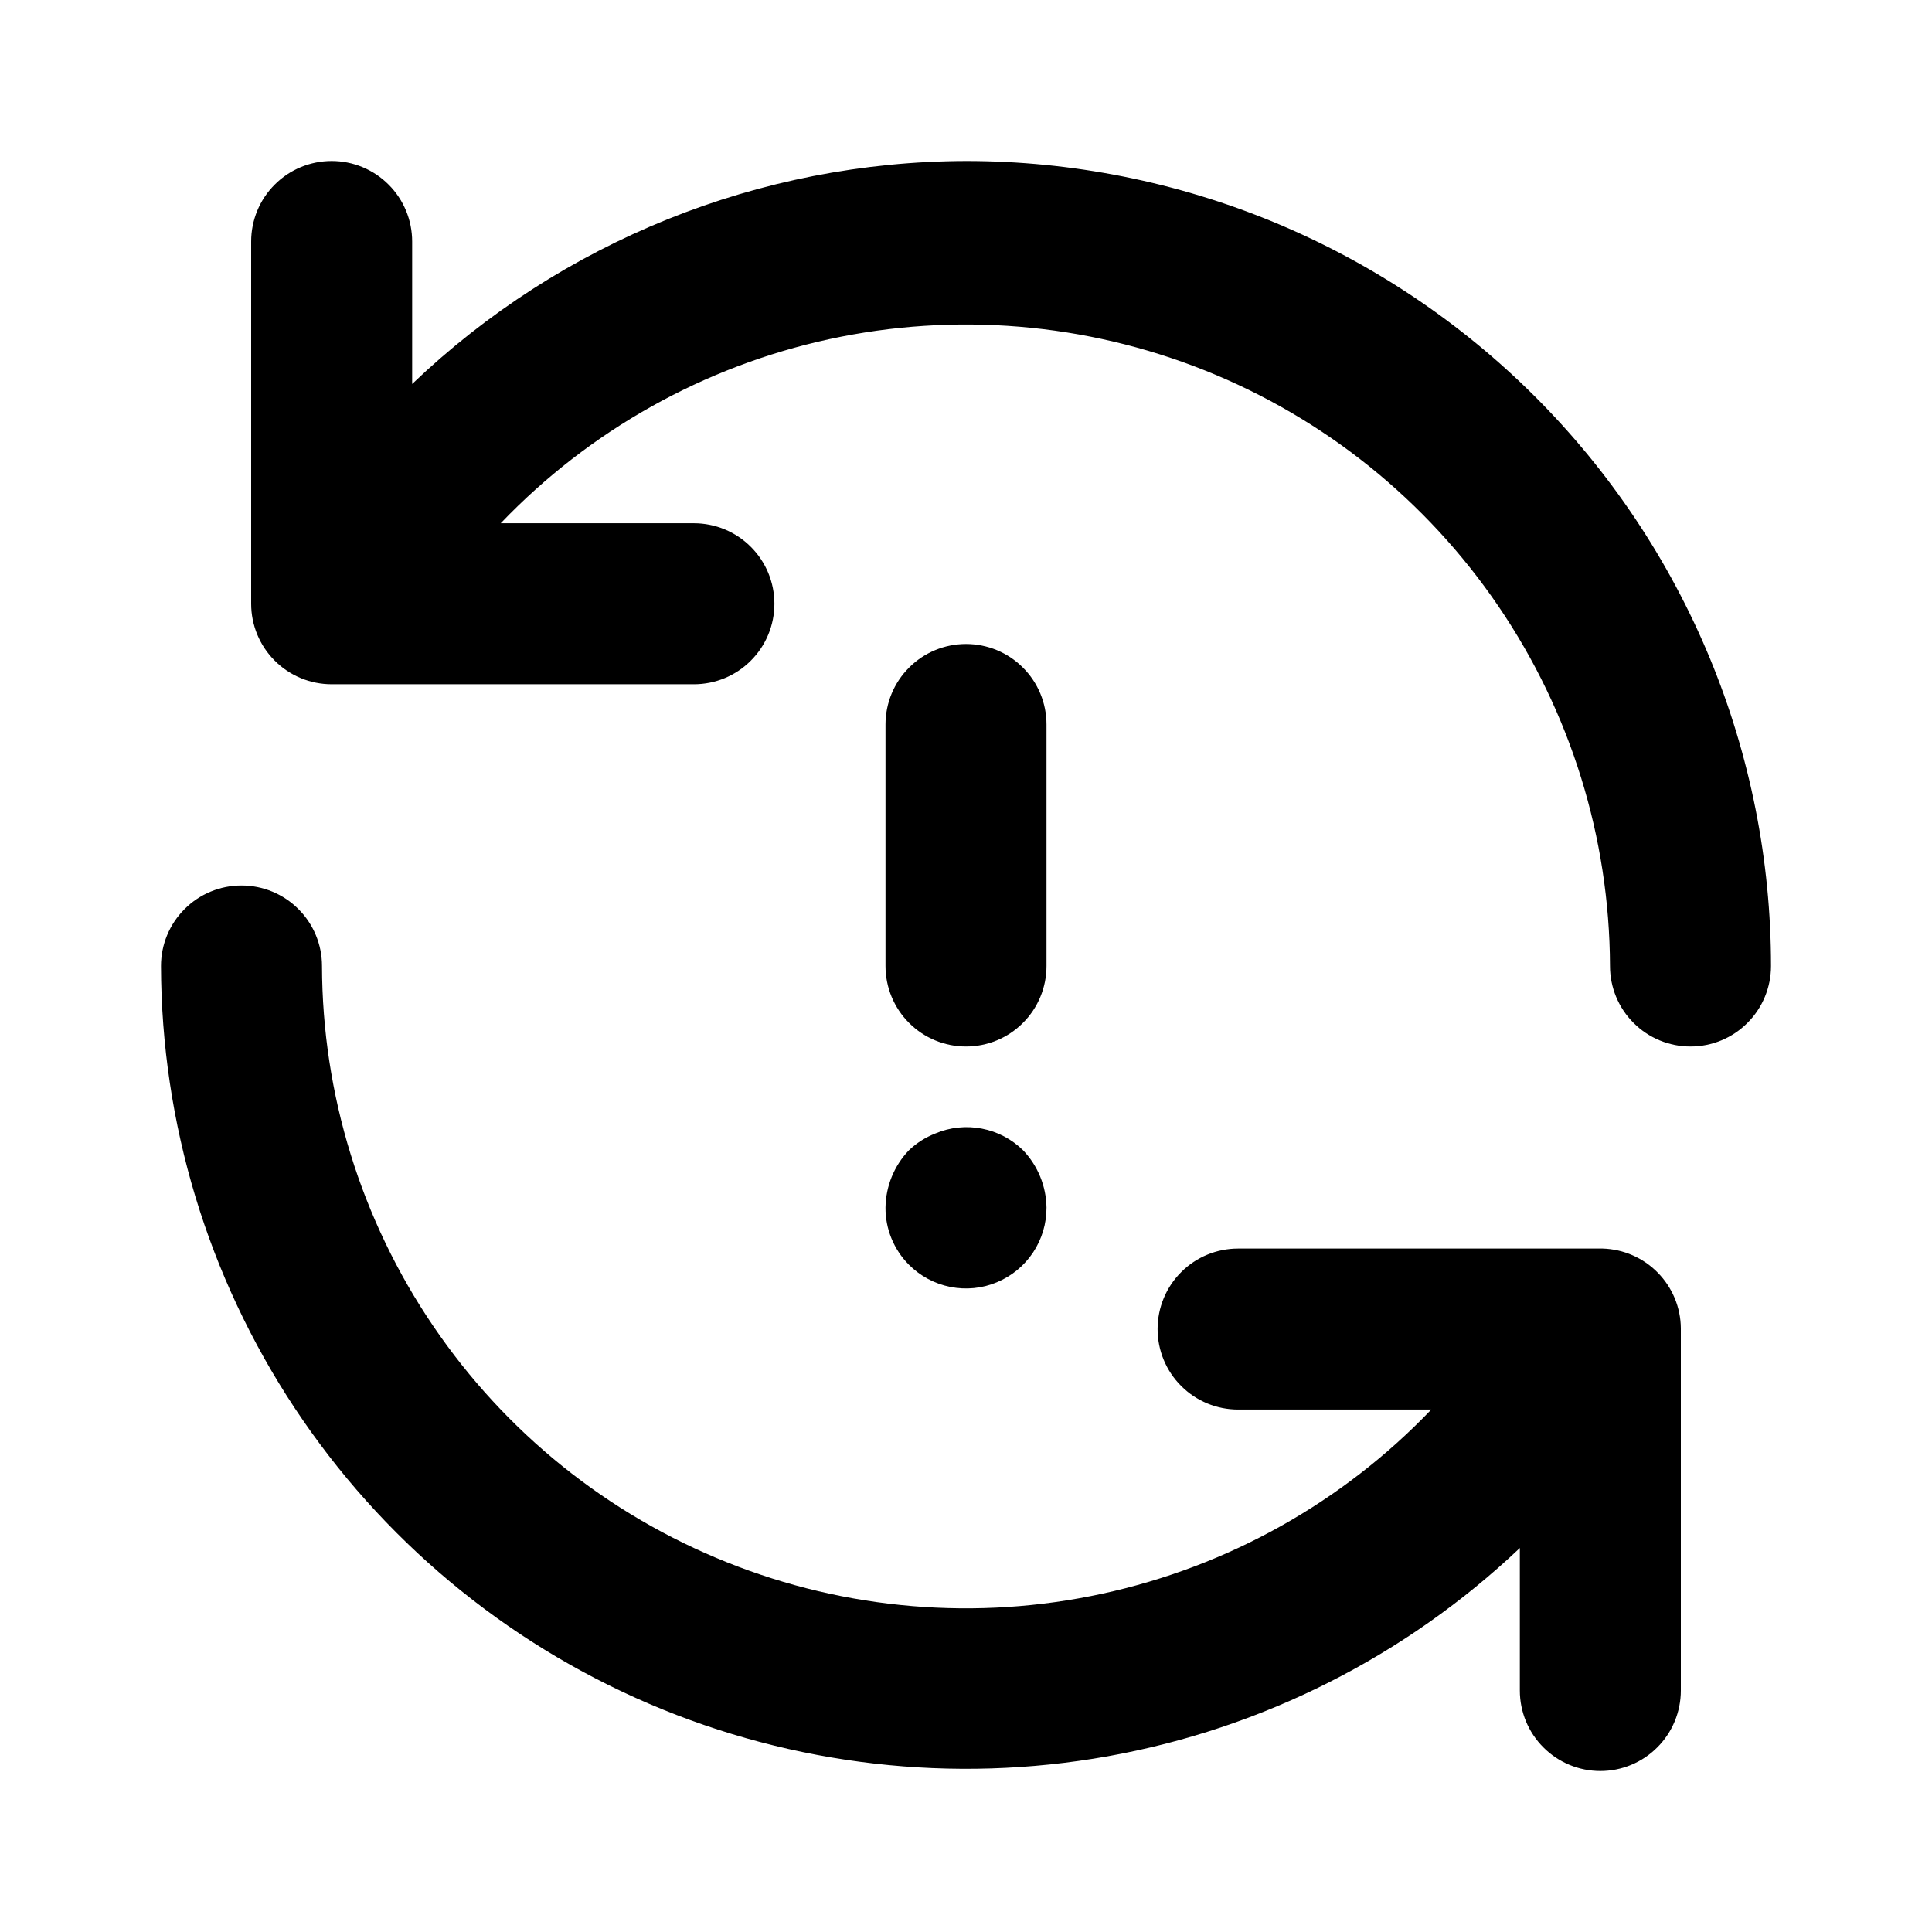
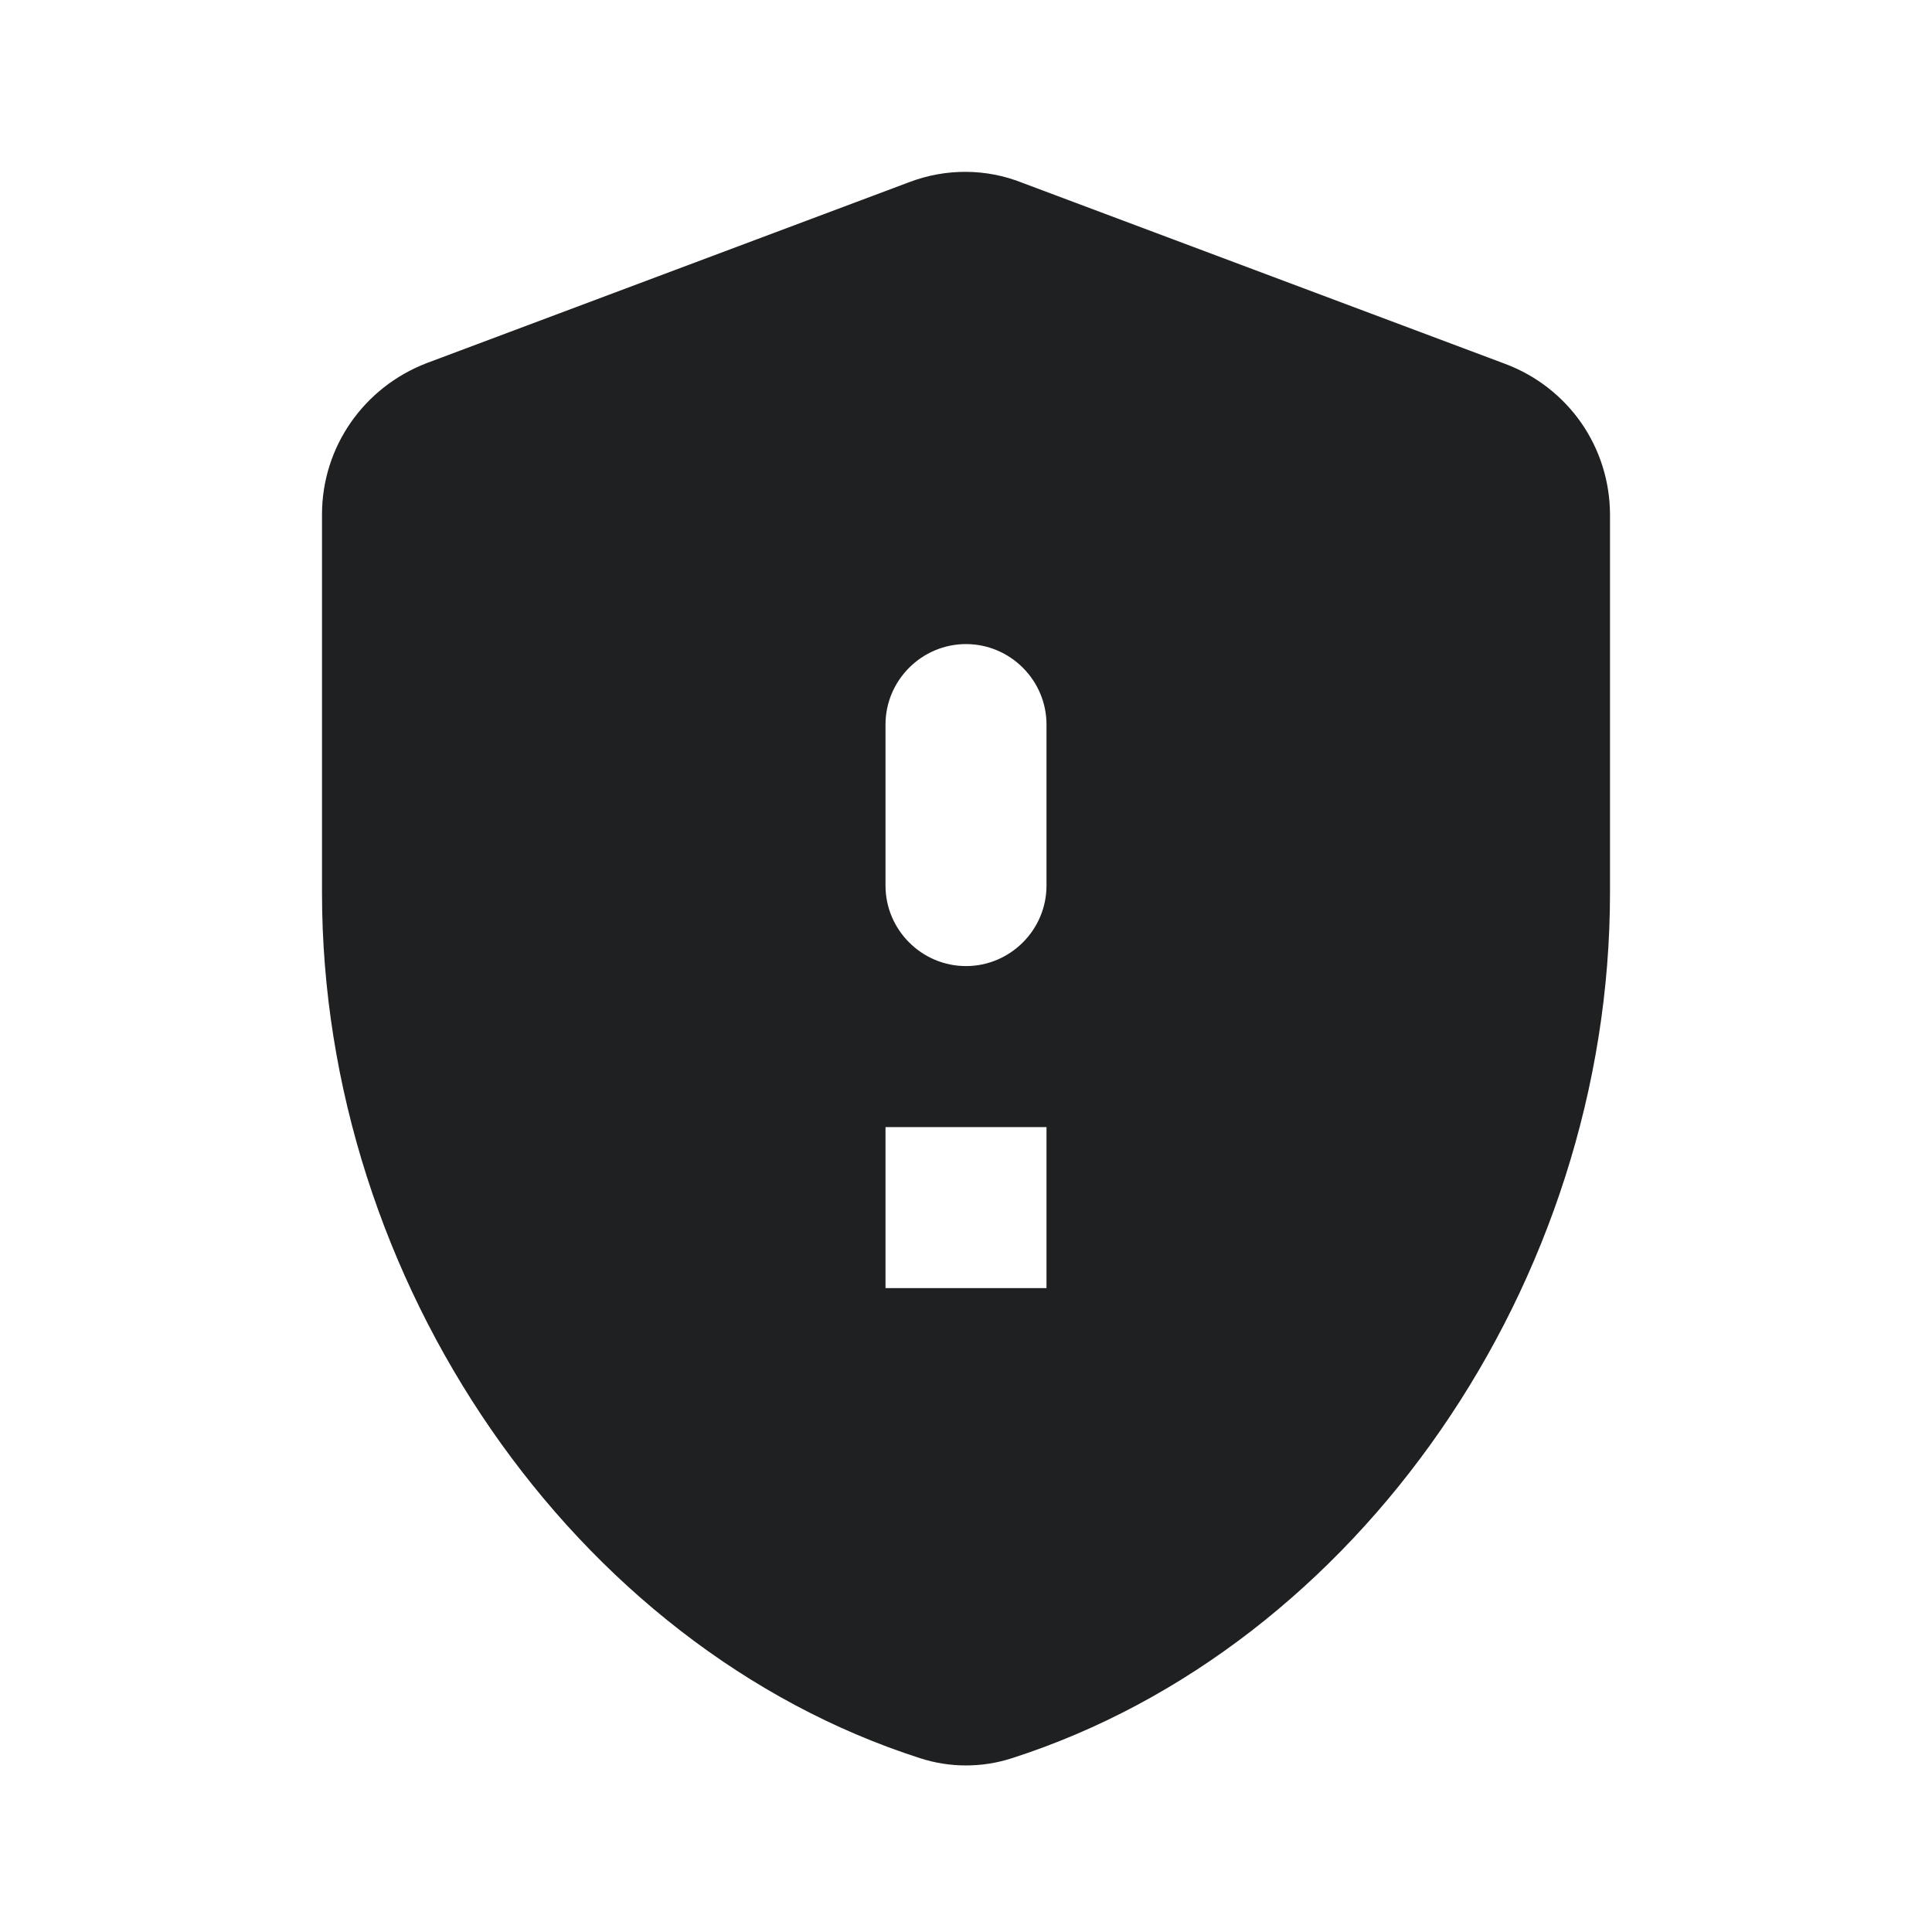
- <svg xmlns="http://www.w3.org/2000/svg" width="24" height="24" viewBox="0 0 24 24" fill="currentColor">
-   <path d="M11.29 15.71C11.43 15.851 11.609 15.947 11.803 15.986C11.998 16.025 12.2 16.006 12.383 15.929C12.567 15.853 12.723 15.724 12.833 15.559C12.943 15.393 13.001 15.199 13 15C12.996 14.735 12.893 14.482 12.71 14.29C12.569 14.151 12.391 14.057 12.197 14.02C12.003 13.982 11.802 14.003 11.62 14.08C11.497 14.128 11.385 14.199 11.29 14.29C11.107 14.482 11.004 14.735 11 15C10.999 15.132 11.024 15.262 11.074 15.384C11.124 15.506 11.197 15.617 11.29 15.71ZM19.91 15.51H15.38C15.115 15.51 14.86 15.615 14.673 15.803C14.485 15.99 14.38 16.245 14.38 16.51C14.38 16.775 14.485 17.03 14.673 17.217C14.86 17.405 15.115 17.51 15.38 17.51H17.78C16.677 18.663 15.254 19.459 13.695 19.797C12.136 20.136 10.511 20 9.03 19.407C7.548 18.815 6.278 17.793 5.382 16.473C4.485 15.153 4.004 13.595 4 12C4 11.735 3.895 11.48 3.707 11.293C3.52 11.105 3.265 11 3 11C2.735 11 2.48 11.105 2.293 11.293C2.105 11.48 2 11.735 2 12C2.005 13.953 2.582 15.861 3.66 17.49C4.737 19.119 6.268 20.396 8.063 21.165C9.858 21.934 11.839 22.16 13.761 21.817C15.683 21.473 17.463 20.573 18.88 19.23V21C18.88 21.265 18.985 21.52 19.173 21.707C19.36 21.895 19.615 22 19.88 22C20.145 22 20.4 21.895 20.587 21.707C20.775 21.52 20.88 21.265 20.88 21V16.5C20.878 16.242 20.775 15.994 20.594 15.81C20.413 15.625 20.168 15.518 19.91 15.51ZM12 2C9.436 2.007 6.973 2.999 5.12 4.77V3C5.12 2.735 5.015 2.48 4.827 2.293C4.64 2.105 4.385 2 4.12 2C3.855 2 3.6 2.105 3.413 2.293C3.225 2.48 3.12 2.735 3.12 3V7.5C3.12 7.765 3.225 8.02 3.413 8.207C3.6 8.395 3.855 8.5 4.12 8.5H8.62C8.885 8.5 9.14 8.395 9.327 8.207C9.515 8.02 9.62 7.765 9.62 7.5C9.62 7.235 9.515 6.98 9.327 6.793C9.14 6.605 8.885 6.5 8.62 6.5H6.22C7.322 5.348 8.744 4.551 10.302 4.213C11.861 3.875 13.485 4.01 14.966 4.601C16.447 5.192 17.717 6.212 18.614 7.531C19.511 8.849 19.994 10.405 20 12C20 12.265 20.105 12.52 20.293 12.707C20.48 12.895 20.735 13 21 13C21.265 13 21.52 12.895 21.707 12.707C21.895 12.52 22 12.265 22 12C22 10.687 21.741 9.386 21.239 8.173C20.736 6.96 20 5.858 19.071 4.929C18.142 4 17.04 3.264 15.827 2.761C14.614 2.259 13.313 2 12 2ZM12 13C12.265 13 12.52 12.895 12.707 12.707C12.895 12.52 13 12.265 13 12V9C13 8.735 12.895 8.48 12.707 8.293C12.52 8.105 12.265 8 12 8C11.735 8 11.48 8.105 11.293 8.293C11.105 8.48 11 8.735 11 9V12C11 12.265 11.105 12.52 11.293 12.707C11.48 12.895 11.735 13 12 13Z" fill="currentColor" />
+ <svg xmlns="http://www.w3.org/2000/svg" width="24" height="24" viewBox="0 0 24 24" fill="none">
+   <path fill-rule="evenodd" clip-rule="evenodd" d="M11.3 2.261C11.75 2.091 12.25 2.091 12.7 2.271L18.7 4.521C19.081 4.664 19.41 4.919 19.643 5.253C19.875 5.587 19.999 5.984 20 6.391V11.091C20 15.931 16.87 20.461 12.57 21.841C12.2 21.961 11.8 21.961 11.43 21.841C7.13 20.461 4 15.921 4 11.091V6.391C4 5.551 4.52 4.811 5.3 4.511L11.3 2.261ZM11 14.001V16.001H13V14.001H11ZM12 8.001C11.45 8.001 11 8.451 11 9.001V11.001C11 11.551 11.45 12.001 12 12.001C12.55 12.001 13 11.551 13 11.001V9.001C13 8.451 12.55 8.001 12 8.001Z" fill="#1E2021" />
</svg>
